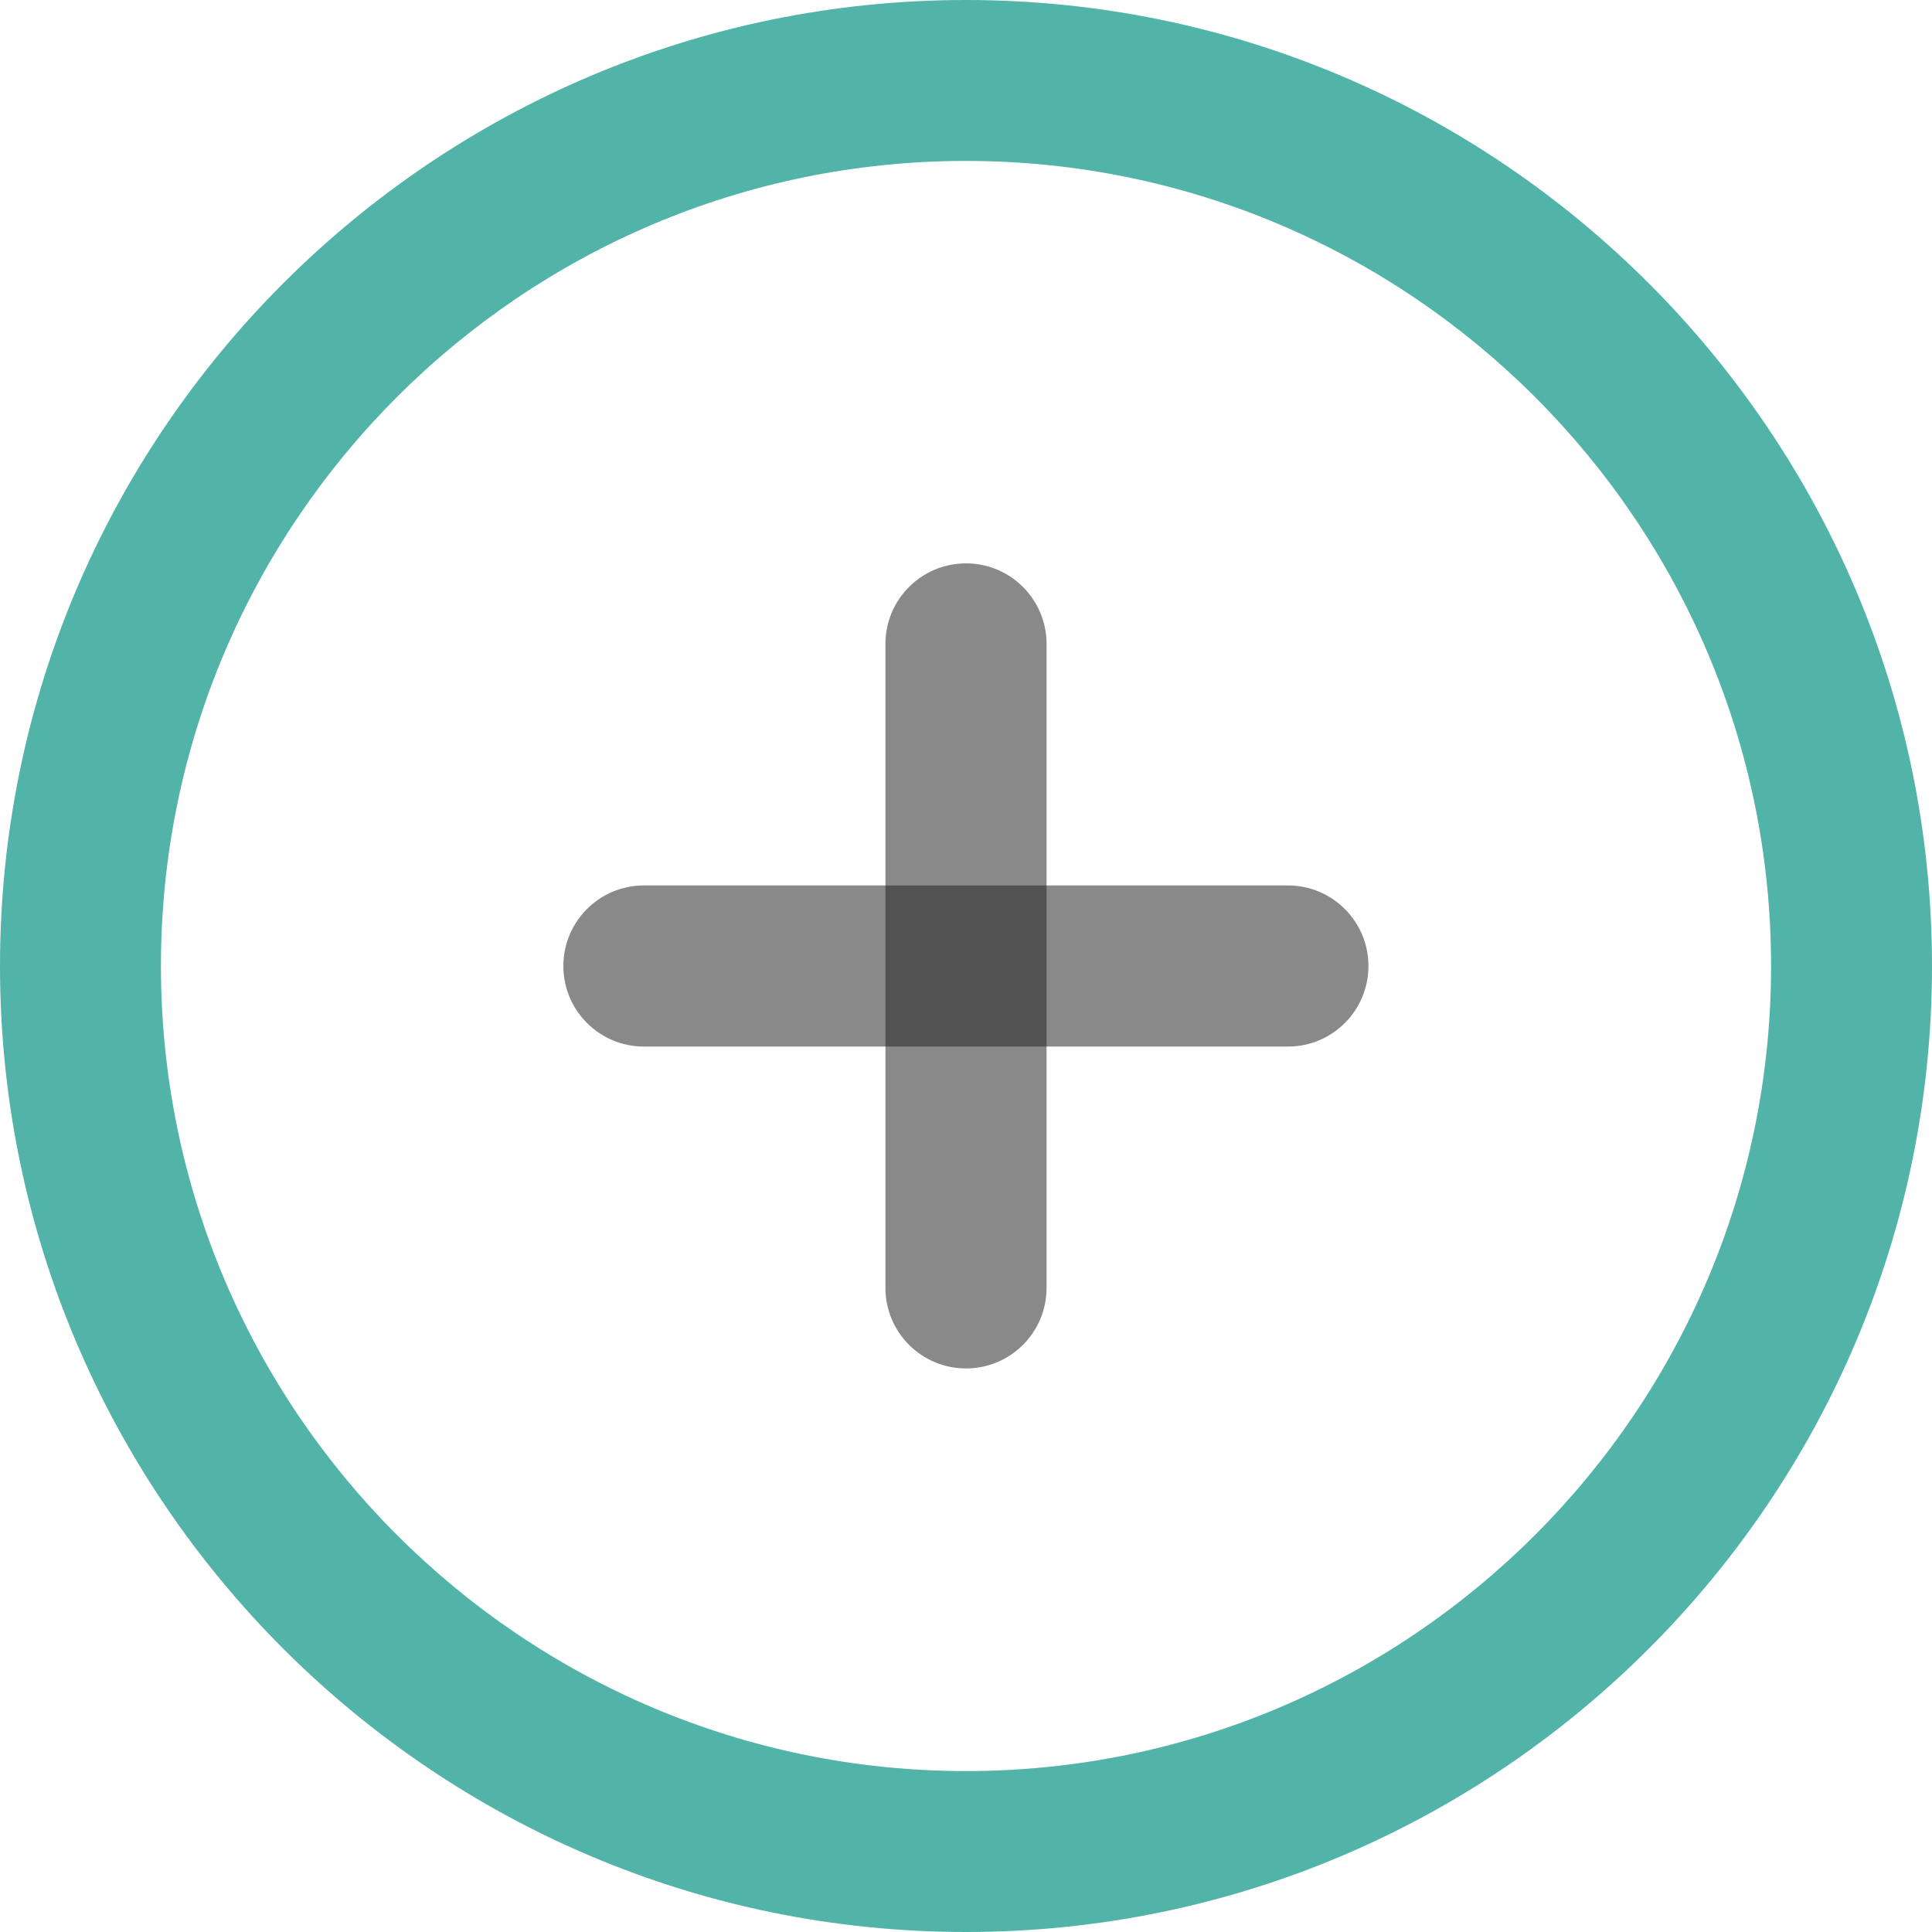
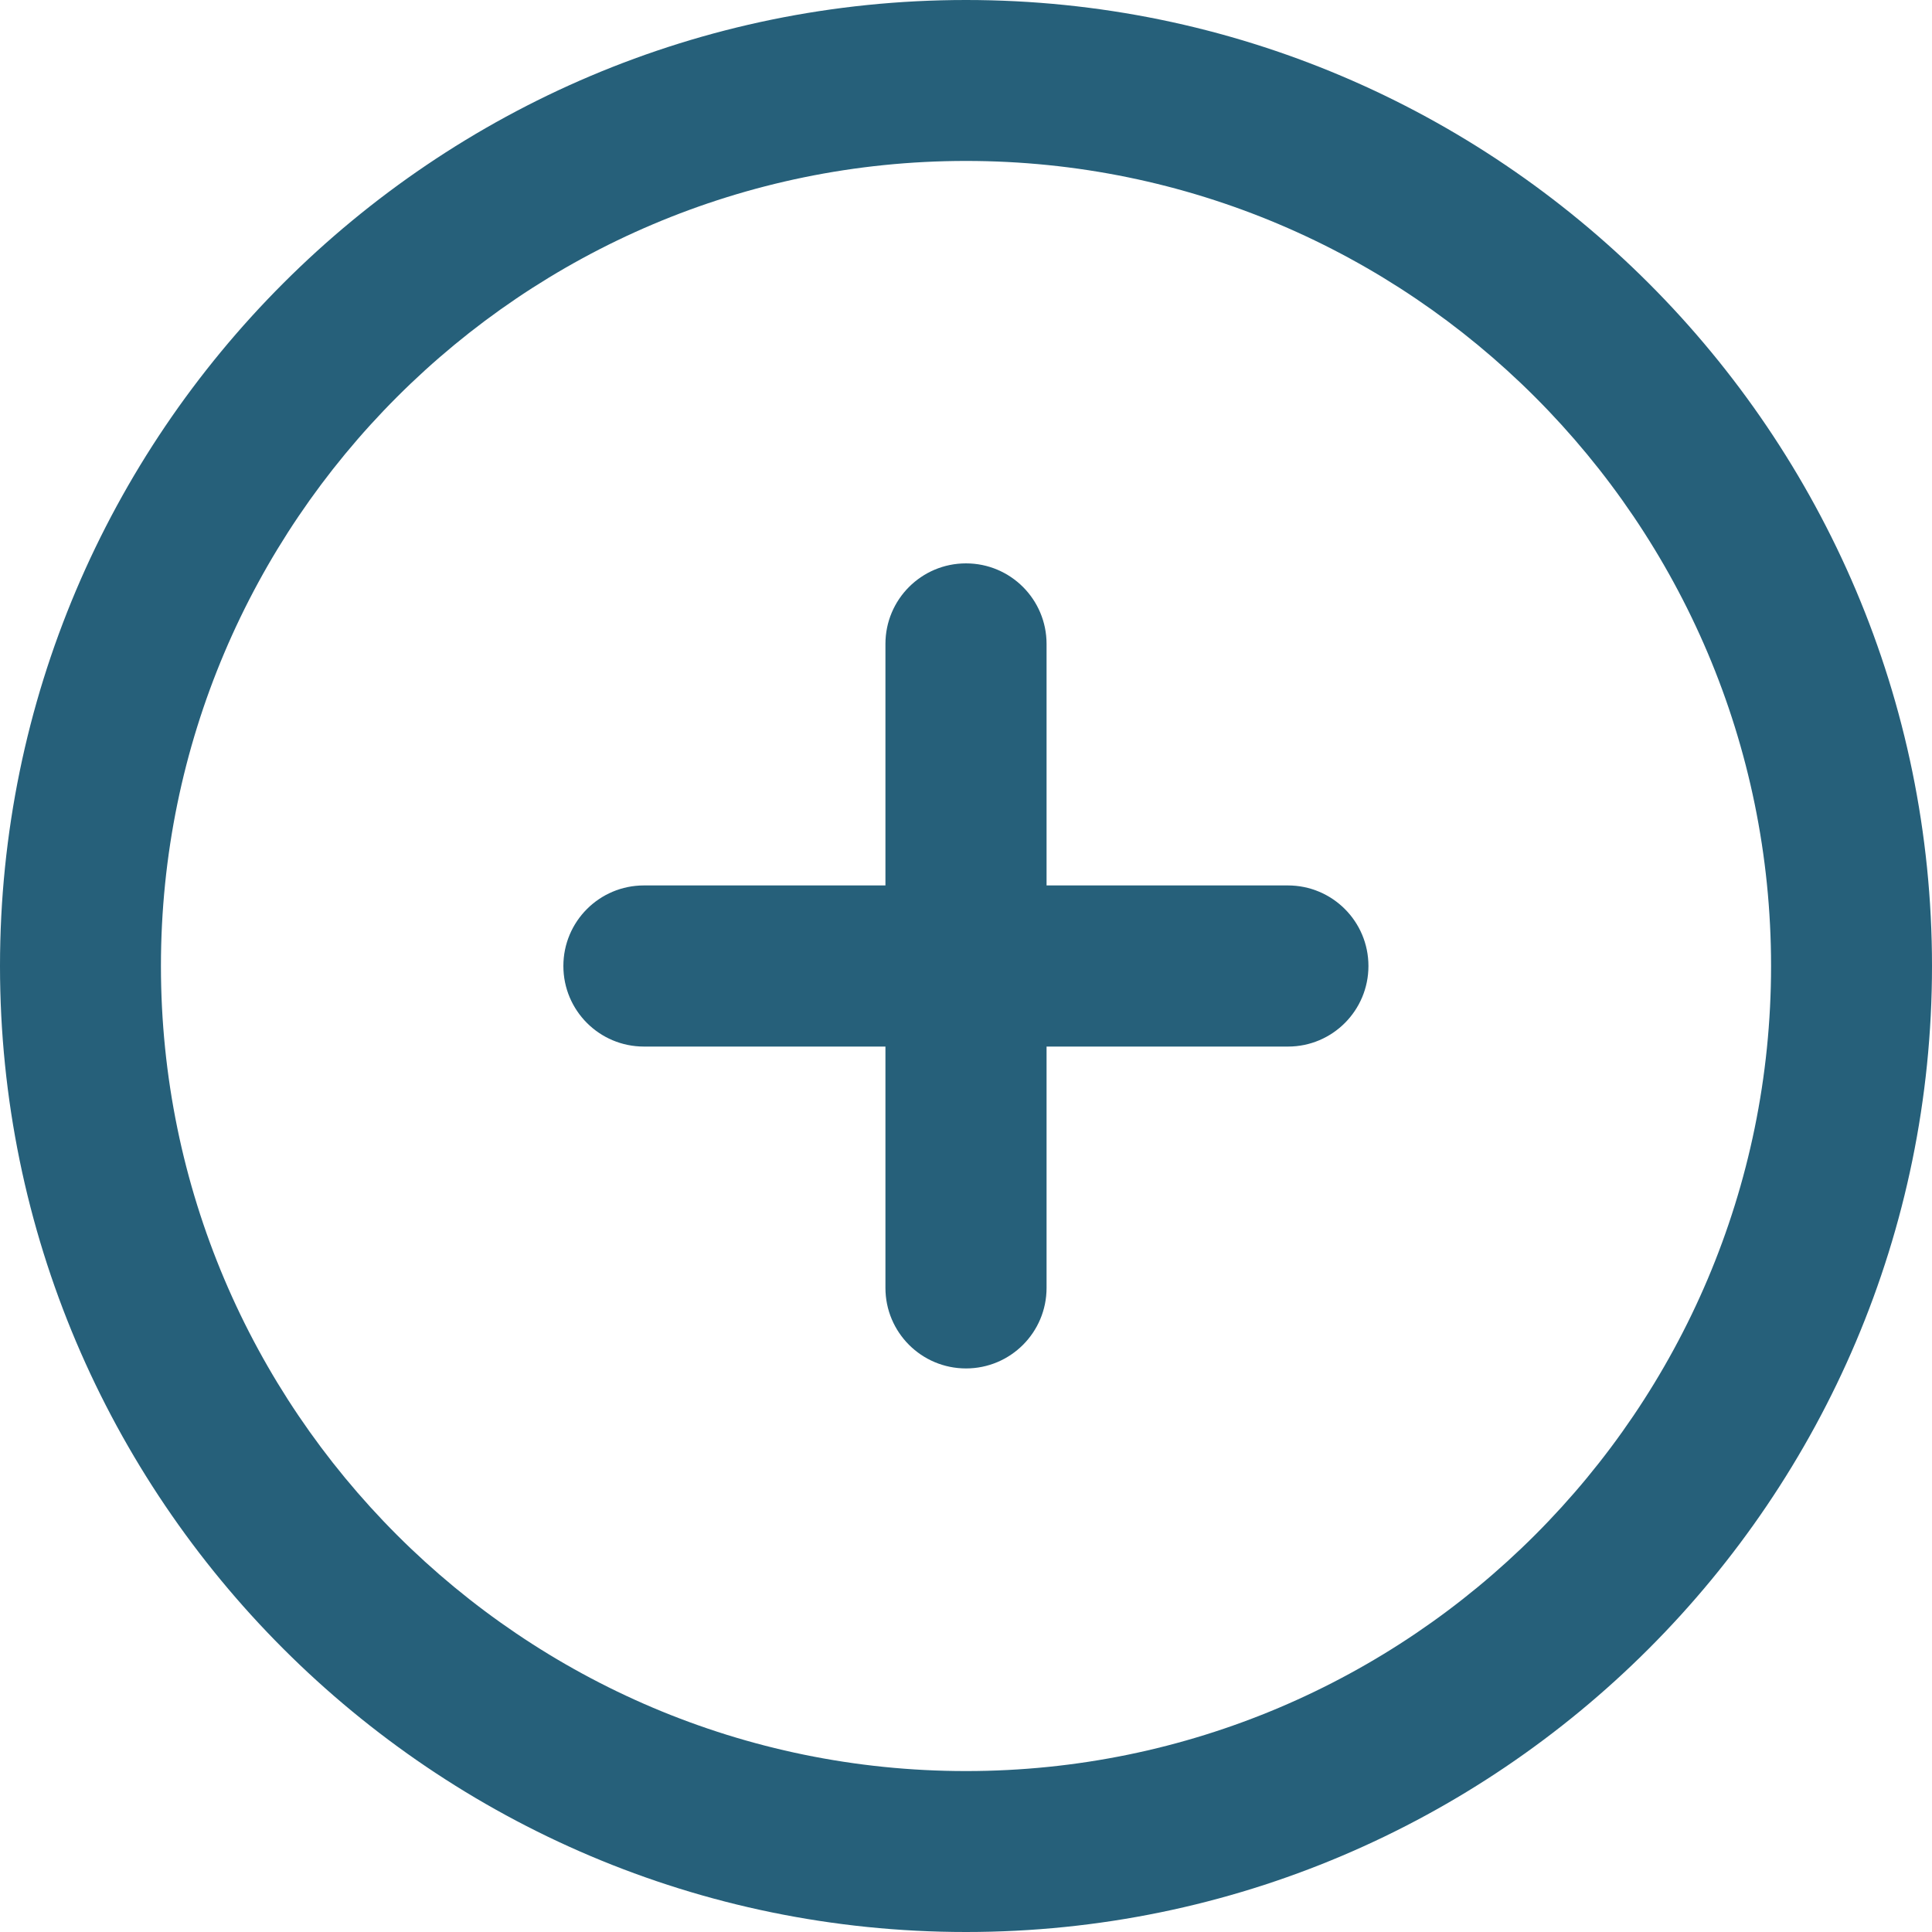
<svg xmlns="http://www.w3.org/2000/svg" width="800px" height="800px" viewBox="0 0 1024 1024" class="icon" version="1.1">
-   <path d="M512 1024C229.7 1024 0 794.3 0 512S229.7 0 512 0s512 229.7 512 512-229.7 512-512 512z m0-938.7C276.7 85.3 85.3 276.7 85.3 512S276.7 938.7 512 938.7 938.7 747.3 938.7 512 747.3 85.3 512 85.3z" fill="#52b4a9" />
-   <path d="M682.7 554.7H341.3c-23.6 0-42.7-19.1-42.7-42.7s19.1-42.7 42.7-42.7h341.3c23.6 0 42.7 19.1 42.7 42.7s-19.1 42.7-42.6 42.7z" fill="#22222288" />
-   <path d="M512 725.3c-23.6 0-42.7-19.1-42.7-42.7V341.3c0-23.6 19.1-42.7 42.7-42.7s42.7 19.1 42.7 42.7v341.3c0 23.6-19.1 42.7-42.7 42.7z" fill="#22222288" />
+   <path d="M512 1024C229.7 1024 0 794.3 0 512S229.7 0 512 0s512 229.7 512 512-229.7 512-512 512z m0-938.7C276.7 85.3 85.3 276.7 85.3 512S276.7 938.7 512 938.7 938.7 747.3 938.7 512 747.3 85.3 512 85.3z" fill="#26607a" />
+   <path d="M682.7 554.7H341.3c-23.6 0-42.7-19.1-42.7-42.7s19.1-42.7 42.7-42.7h341.3c23.6 0 42.7 19.1 42.7 42.7s-19.1 42.7-42.6 42.7z" fill="#26607a" />
+   <path d="M512 725.3c-23.6 0-42.7-19.1-42.7-42.7V341.3c0-23.6 19.1-42.7 42.7-42.7s42.7 19.1 42.7 42.7v341.3c0 23.6-19.1 42.7-42.7 42.7z" fill="#26607a" />
</svg>
